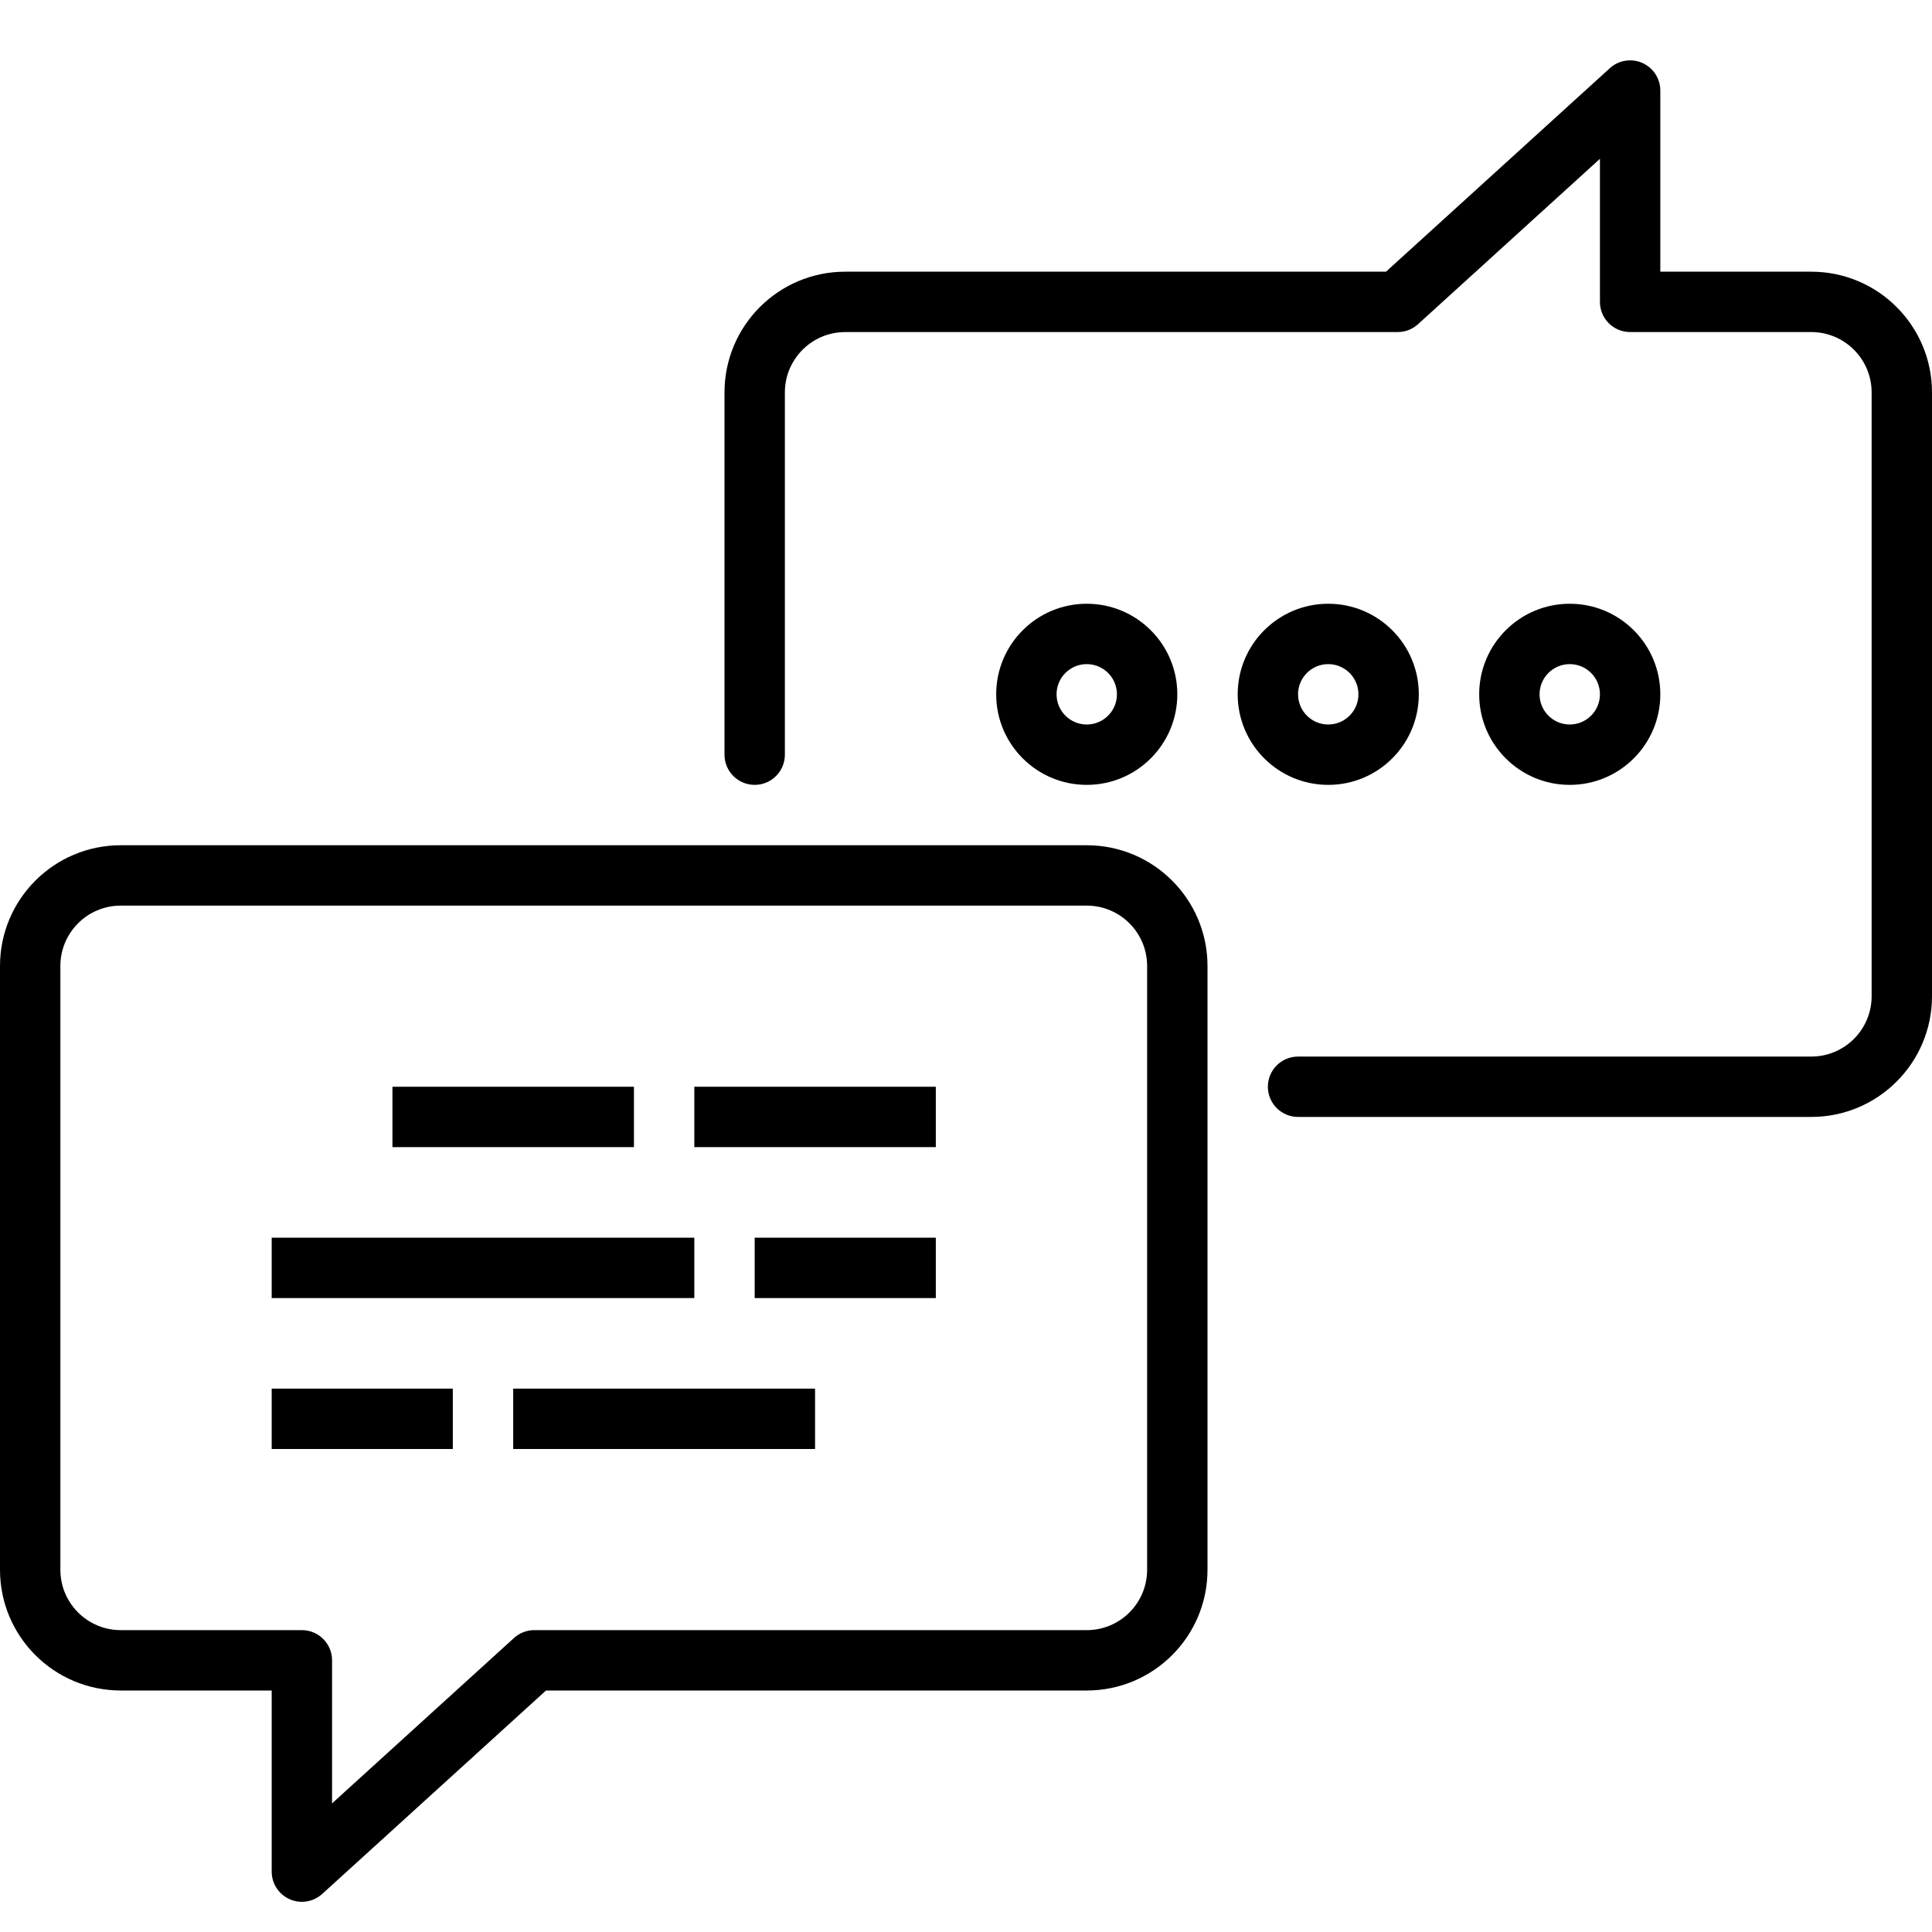
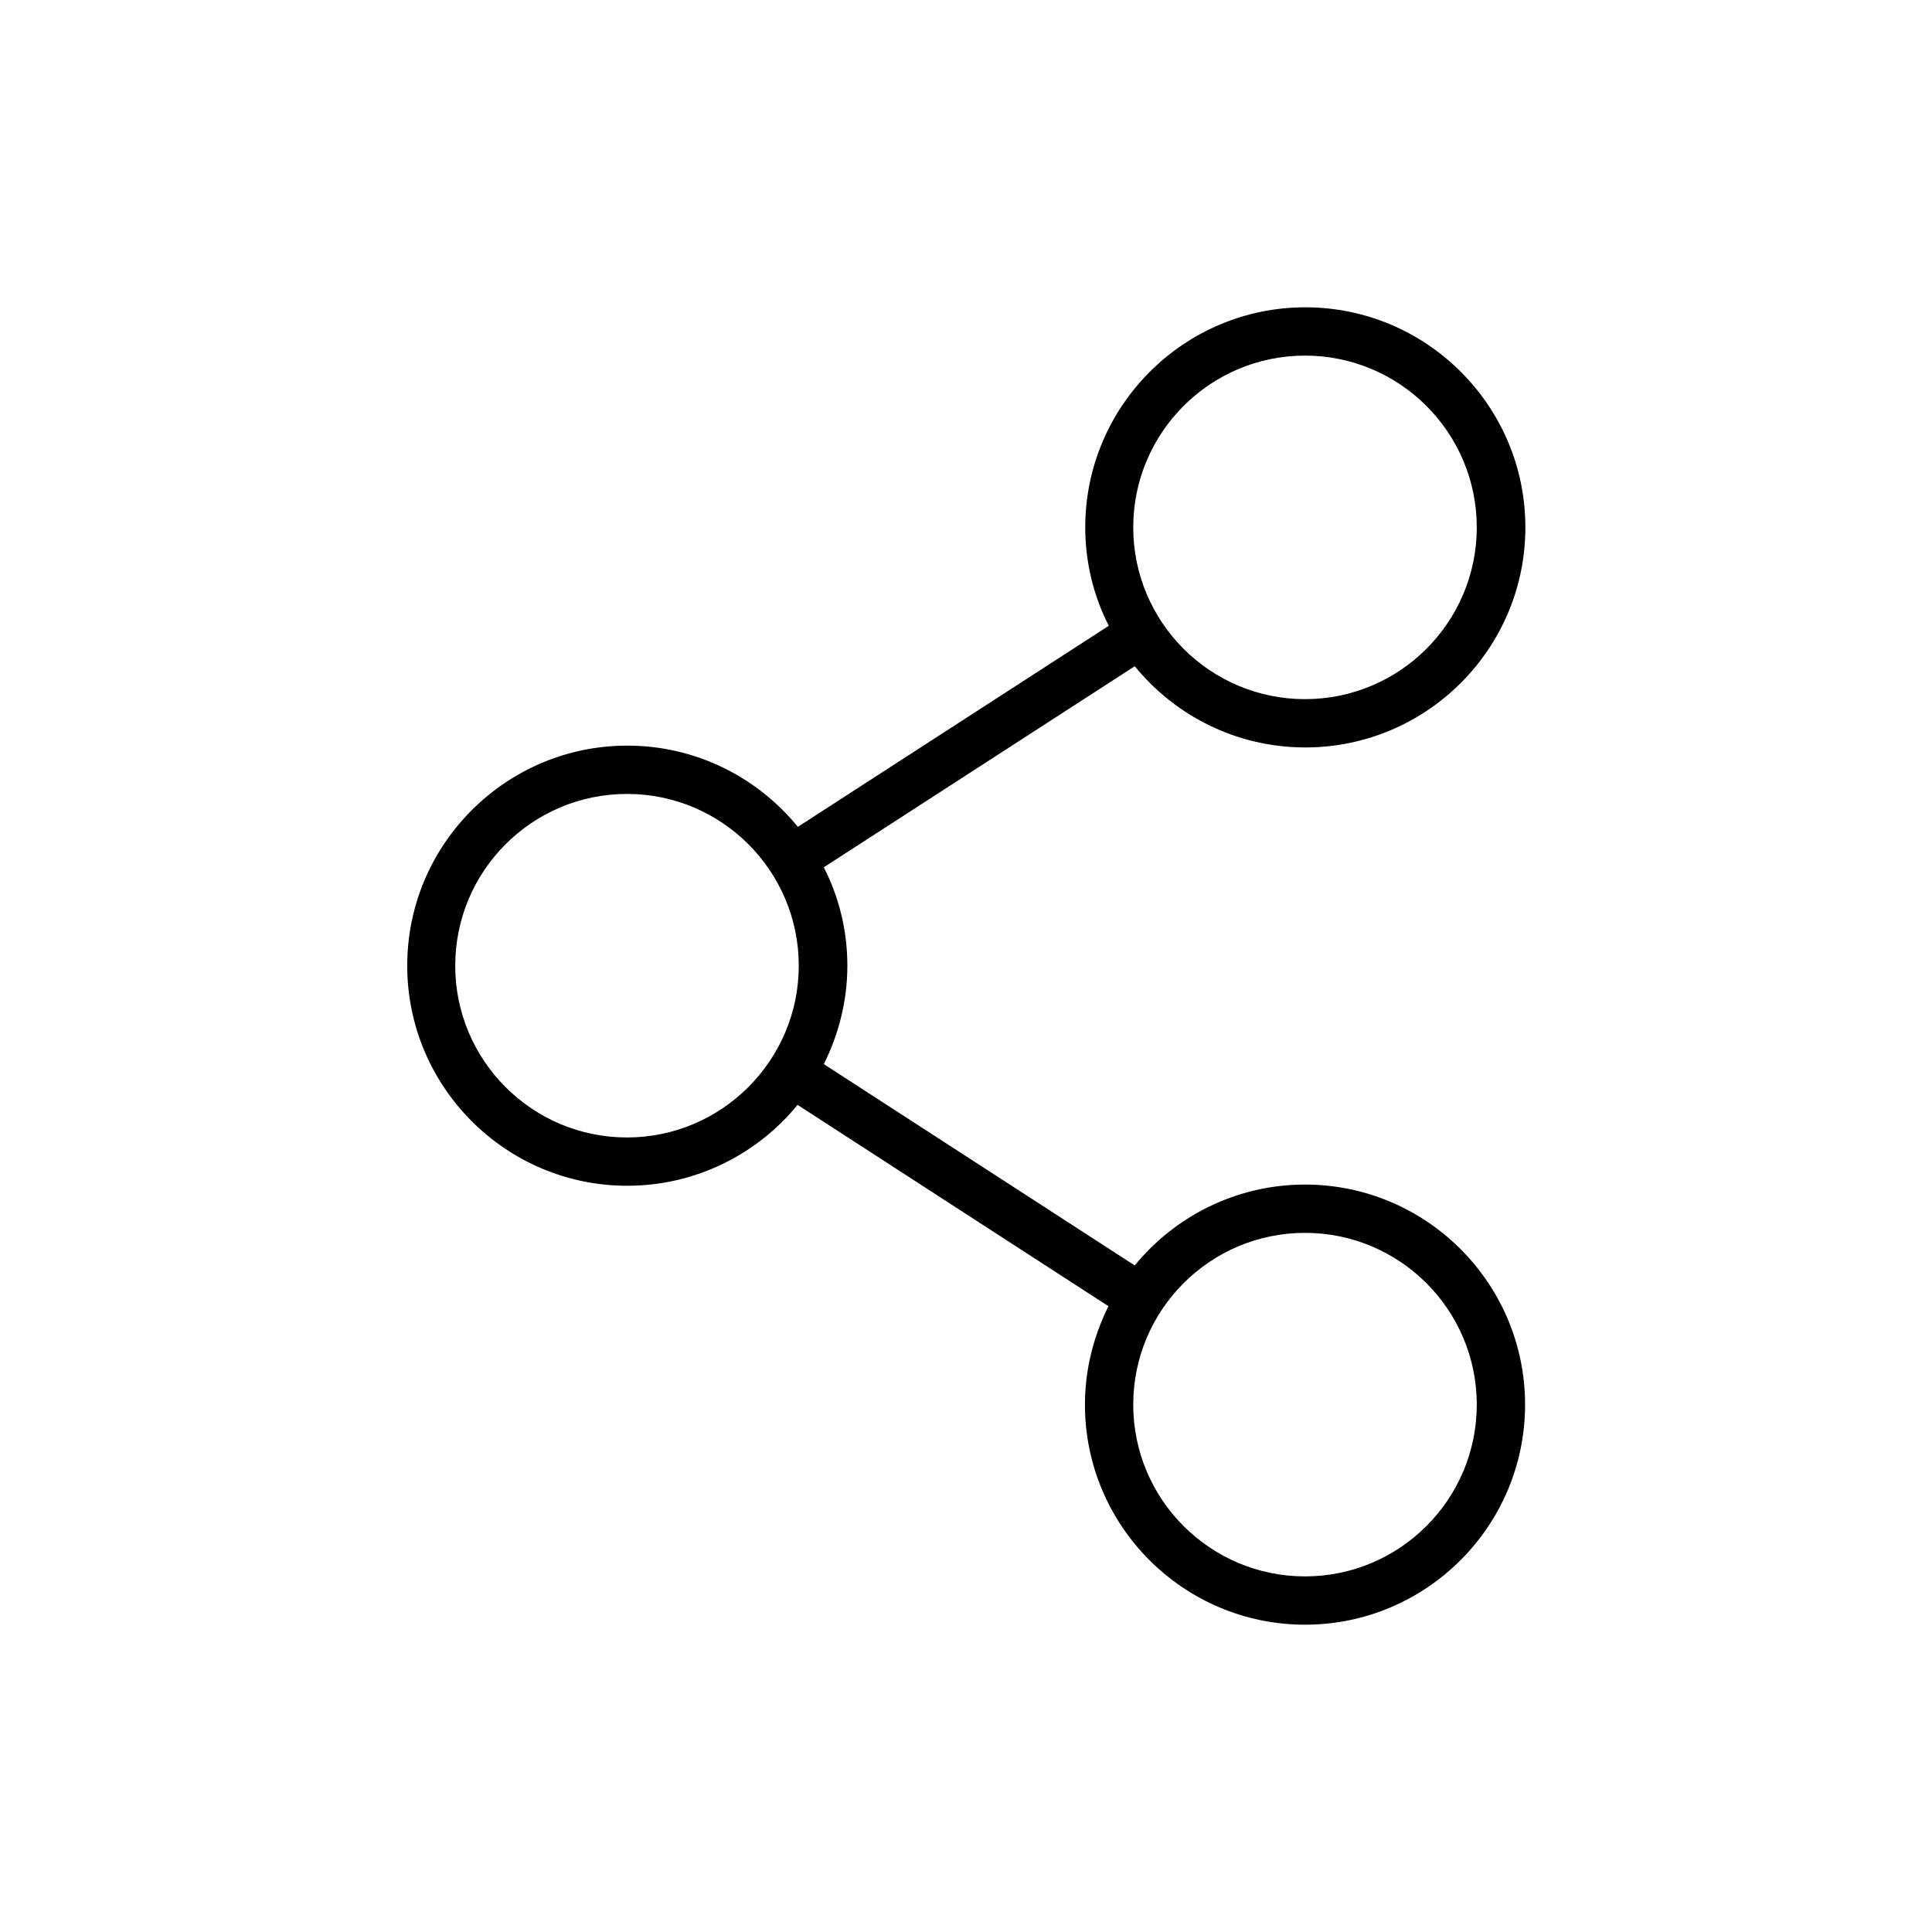
- <svg xmlns="http://www.w3.org/2000/svg" viewBox="0 0 64 64">
-   <g id="_24-text" data-name="24-text">
-     <path d="M10,63a1,1,0,0,1-1-1V56H4a4,4,0,0,1-4-4V32a4,4,0,0,1,4-4H36a4,4,0,0,1,4,4V52a4,4,0,0,1-4,4H18.087l-7.414,6.74A1,1,0,0,1,10,63ZM4,30a2,2,0,0,0-2,2V52a2,2,0,0,0,2,2h6a1,1,0,0,1,1,1v4.739l6.027-5.479A1,1,0,0,1,17.7,54H36a2,2,0,0,0,2-2V32a2,2,0,0,0-2-2Z" />
-     <path d="M60,37H43a1,1,0,0,1,0-2H60a2,2,0,0,0,2-2V13a2,2,0,0,0-2-2H54a1,1,0,0,1-1-1V5.261L46.973,10.74A1,1,0,0,1,46.3,11H28a2,2,0,0,0-2,2V25a1,1,0,0,1-2,0V13a4,4,0,0,1,4-4H45.913l7.414-6.74A1,1,0,0,1,55,3V9h5a4,4,0,0,1,4,4V33A4,4,0,0,1,60,37Z" />
-     <rect x="23" y="36" width="8" height="2" />
-     <rect x="13" y="36" width="8" height="2" />
-     <rect x="25" y="41" width="6" height="2" />
-     <rect x="9" y="41" width="14" height="2" />
-     <rect x="17" y="46" width="10" height="2" />
-     <rect x="9" y="46" width="6" height="2" />
-     <path d="M44,26a3,3,0,1,1,3-3A3,3,0,0,1,44,26Zm0-4a1,1,0,1,0,1,1A1,1,0,0,0,44,22Z" />
-     <path d="M52,26a3,3,0,1,1,3-3A3,3,0,0,1,52,26Zm0-4a1,1,0,1,0,1,1A1,1,0,0,0,52,22Z" />
-     <path d="M36,26a3,3,0,1,1,3-3A3,3,0,0,1,36,26Zm0-4a1,1,0,1,0,1,1A1,1,0,0,0,36,22Z" />
-   </g>
+ <svg xmlns="http://www.w3.org/2000/svg" version="1.1" id="Layer_1" x="0px" y="0px" viewBox="0 0 64 64" style="enable-background:new 0 0 64 64;" xml:space="preserve">
+   <style type="text/css">
+ 	.st0{fill:#231F20;}
+ </style>
+   <path d="M43.23,39.24c-2.27,0-4.31,1.05-5.64,2.68l-10.3-6.67c0.49-0.98,0.78-2.09,0.78-3.26c0-1.17-0.28-2.28-0.78-3.26l10.3-6.66  c1.34,1.64,3.37,2.69,5.65,2.69c4.02,0,7.29-3.27,7.29-7.29s-3.27-7.29-7.29-7.29c-4.02,0-7.29,3.27-7.29,7.29  c0,1.17,0.28,2.28,0.78,3.26l-10.3,6.66c-1.34-1.64-3.37-2.69-5.65-2.69c-4.02,0-7.29,3.27-7.29,7.29c0,4.02,3.27,7.29,7.29,7.29  c2.27,0,4.31-1.05,5.64-2.68l10.3,6.67c-0.49,0.98-0.78,2.09-0.78,3.26c0,4.02,3.27,7.29,7.29,7.29c4.02,0,7.29-3.27,7.29-7.29  C50.52,42.51,47.25,39.24,43.23,39.24z M43.23,11.78c3.14,0,5.69,2.55,5.69,5.69s-2.55,5.69-5.69,5.69c-3.14,0-5.69-2.55-5.69-5.69  S40.09,11.78,43.23,11.78z M20.77,37.68c-3.14,0-5.69-2.55-5.69-5.69c0-3.14,2.55-5.69,5.69-5.69c3.14,0,5.69,2.55,5.69,5.69  C26.46,35.12,23.91,37.68,20.77,37.68z M43.23,52.22c-3.14,0-5.69-2.55-5.69-5.69c0-3.14,2.55-5.69,5.69-5.69  c3.14,0,5.69,2.55,5.69,5.69C48.92,49.67,46.37,52.22,43.23,52.22z" />
</svg>
